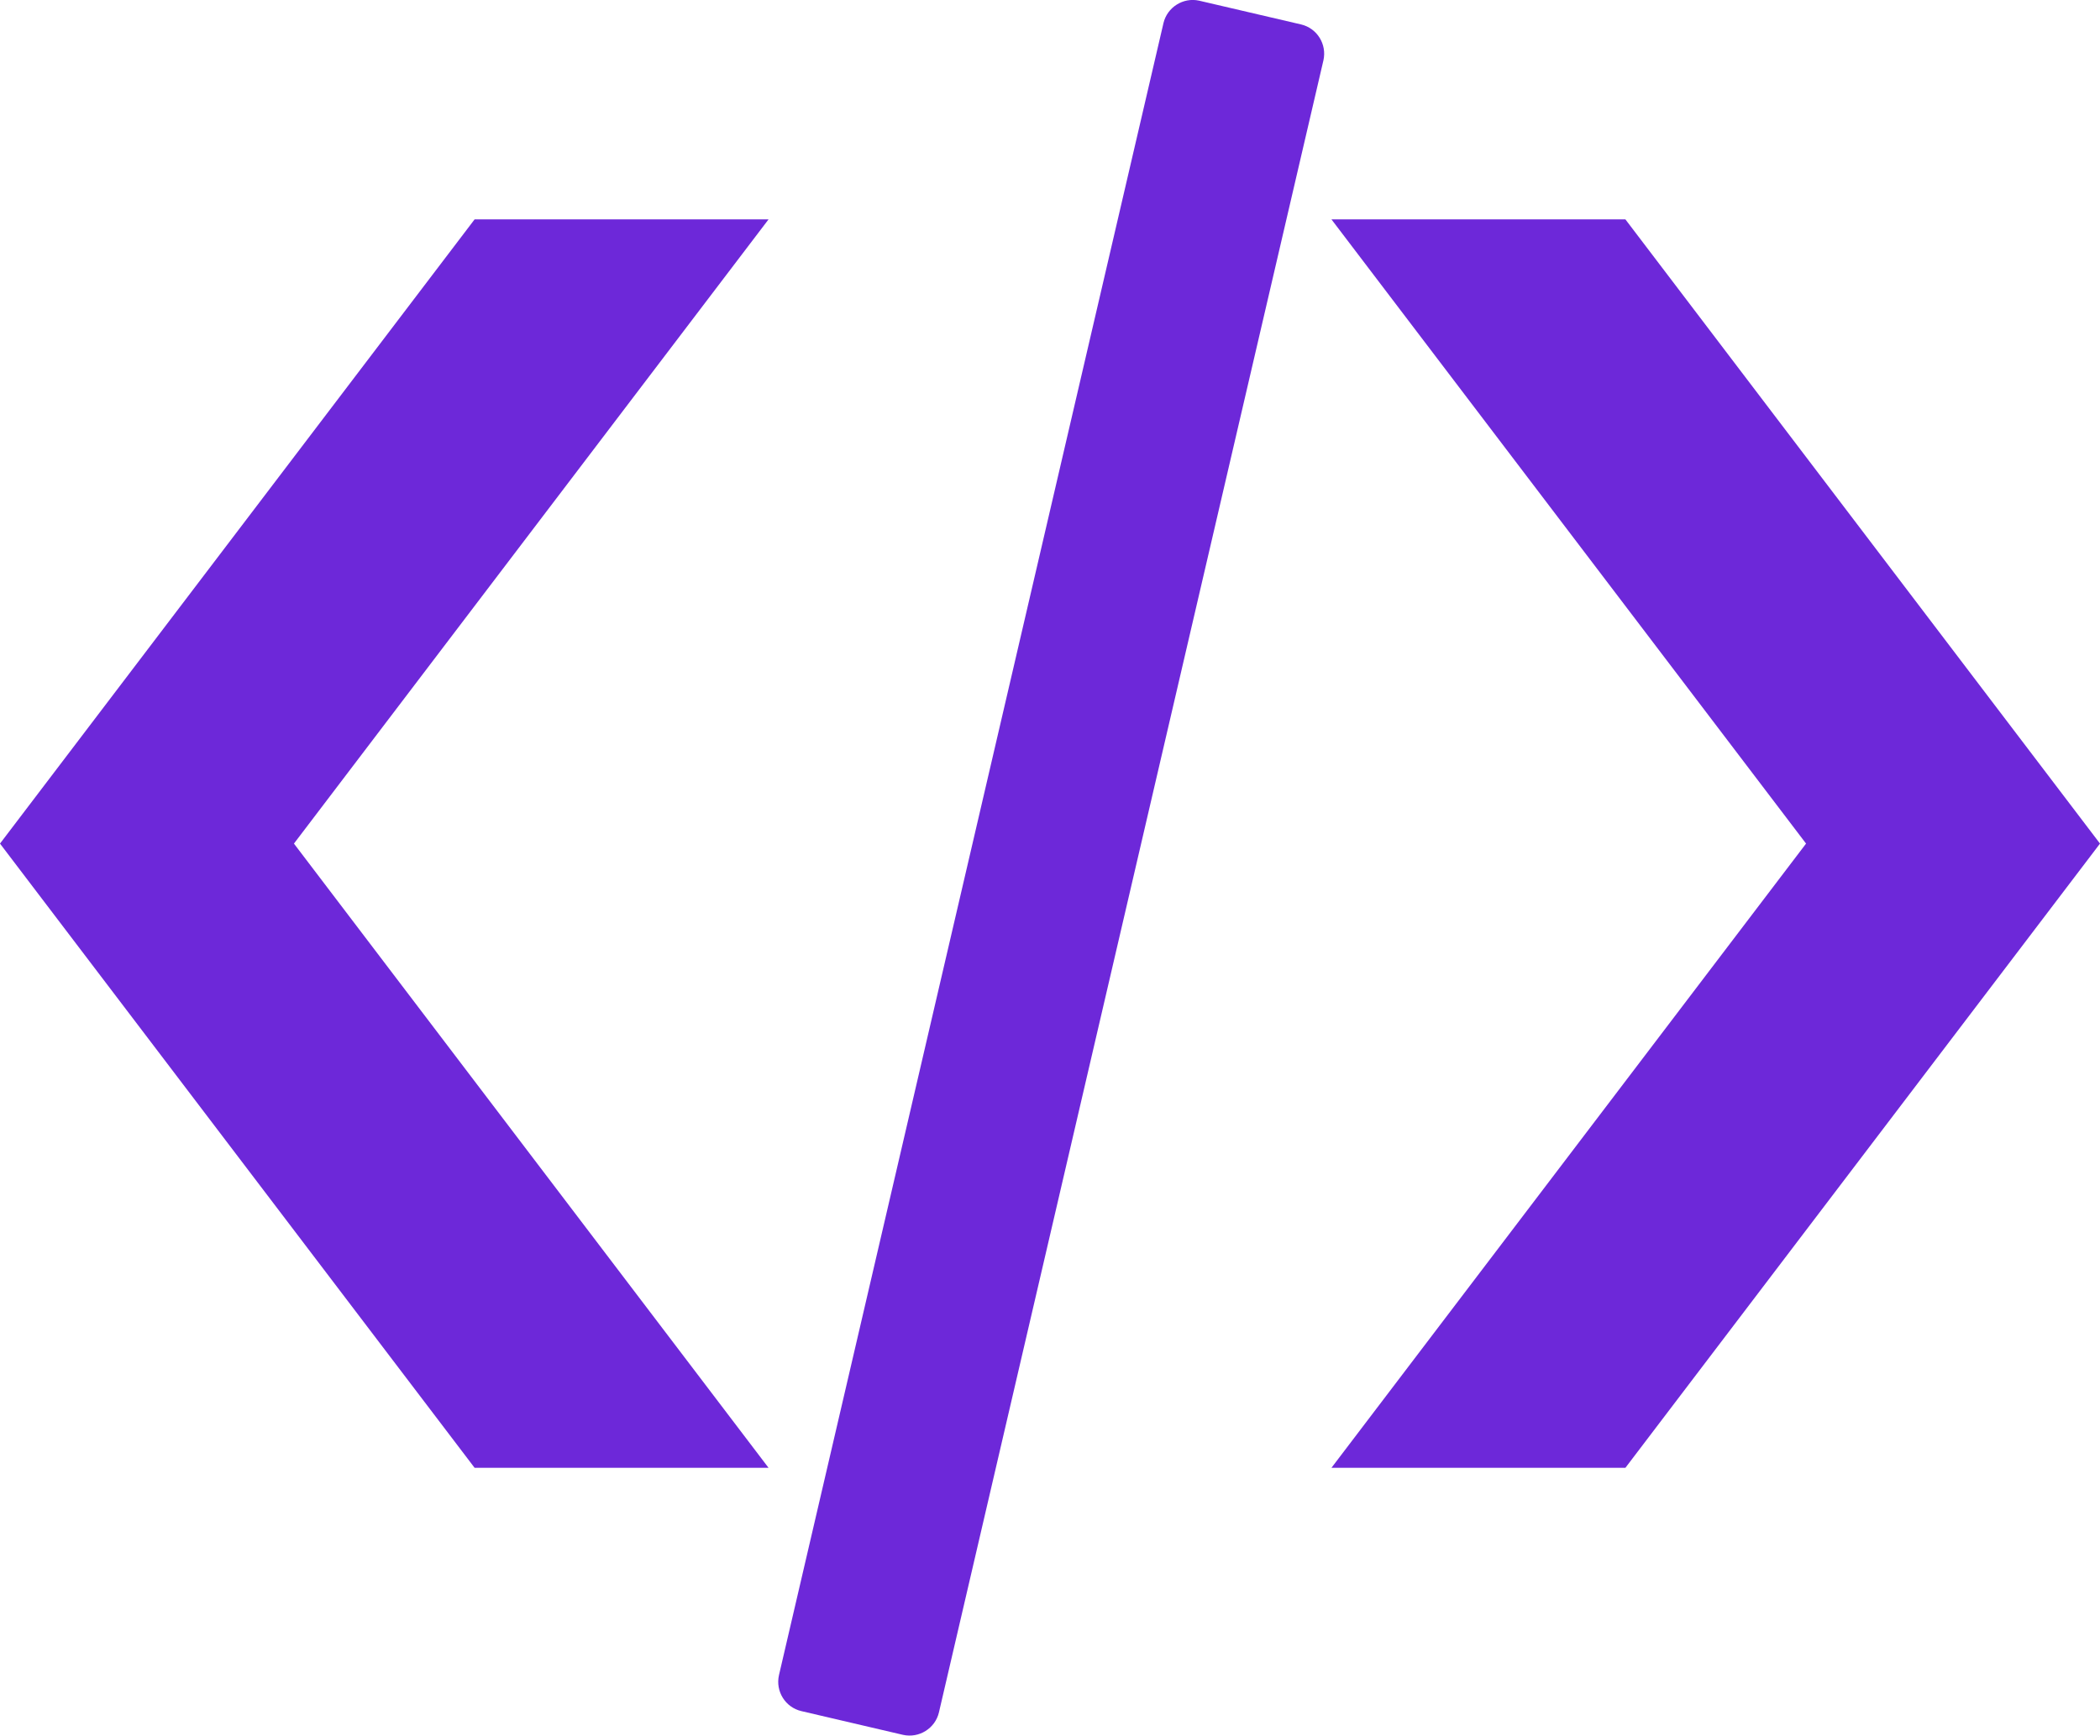
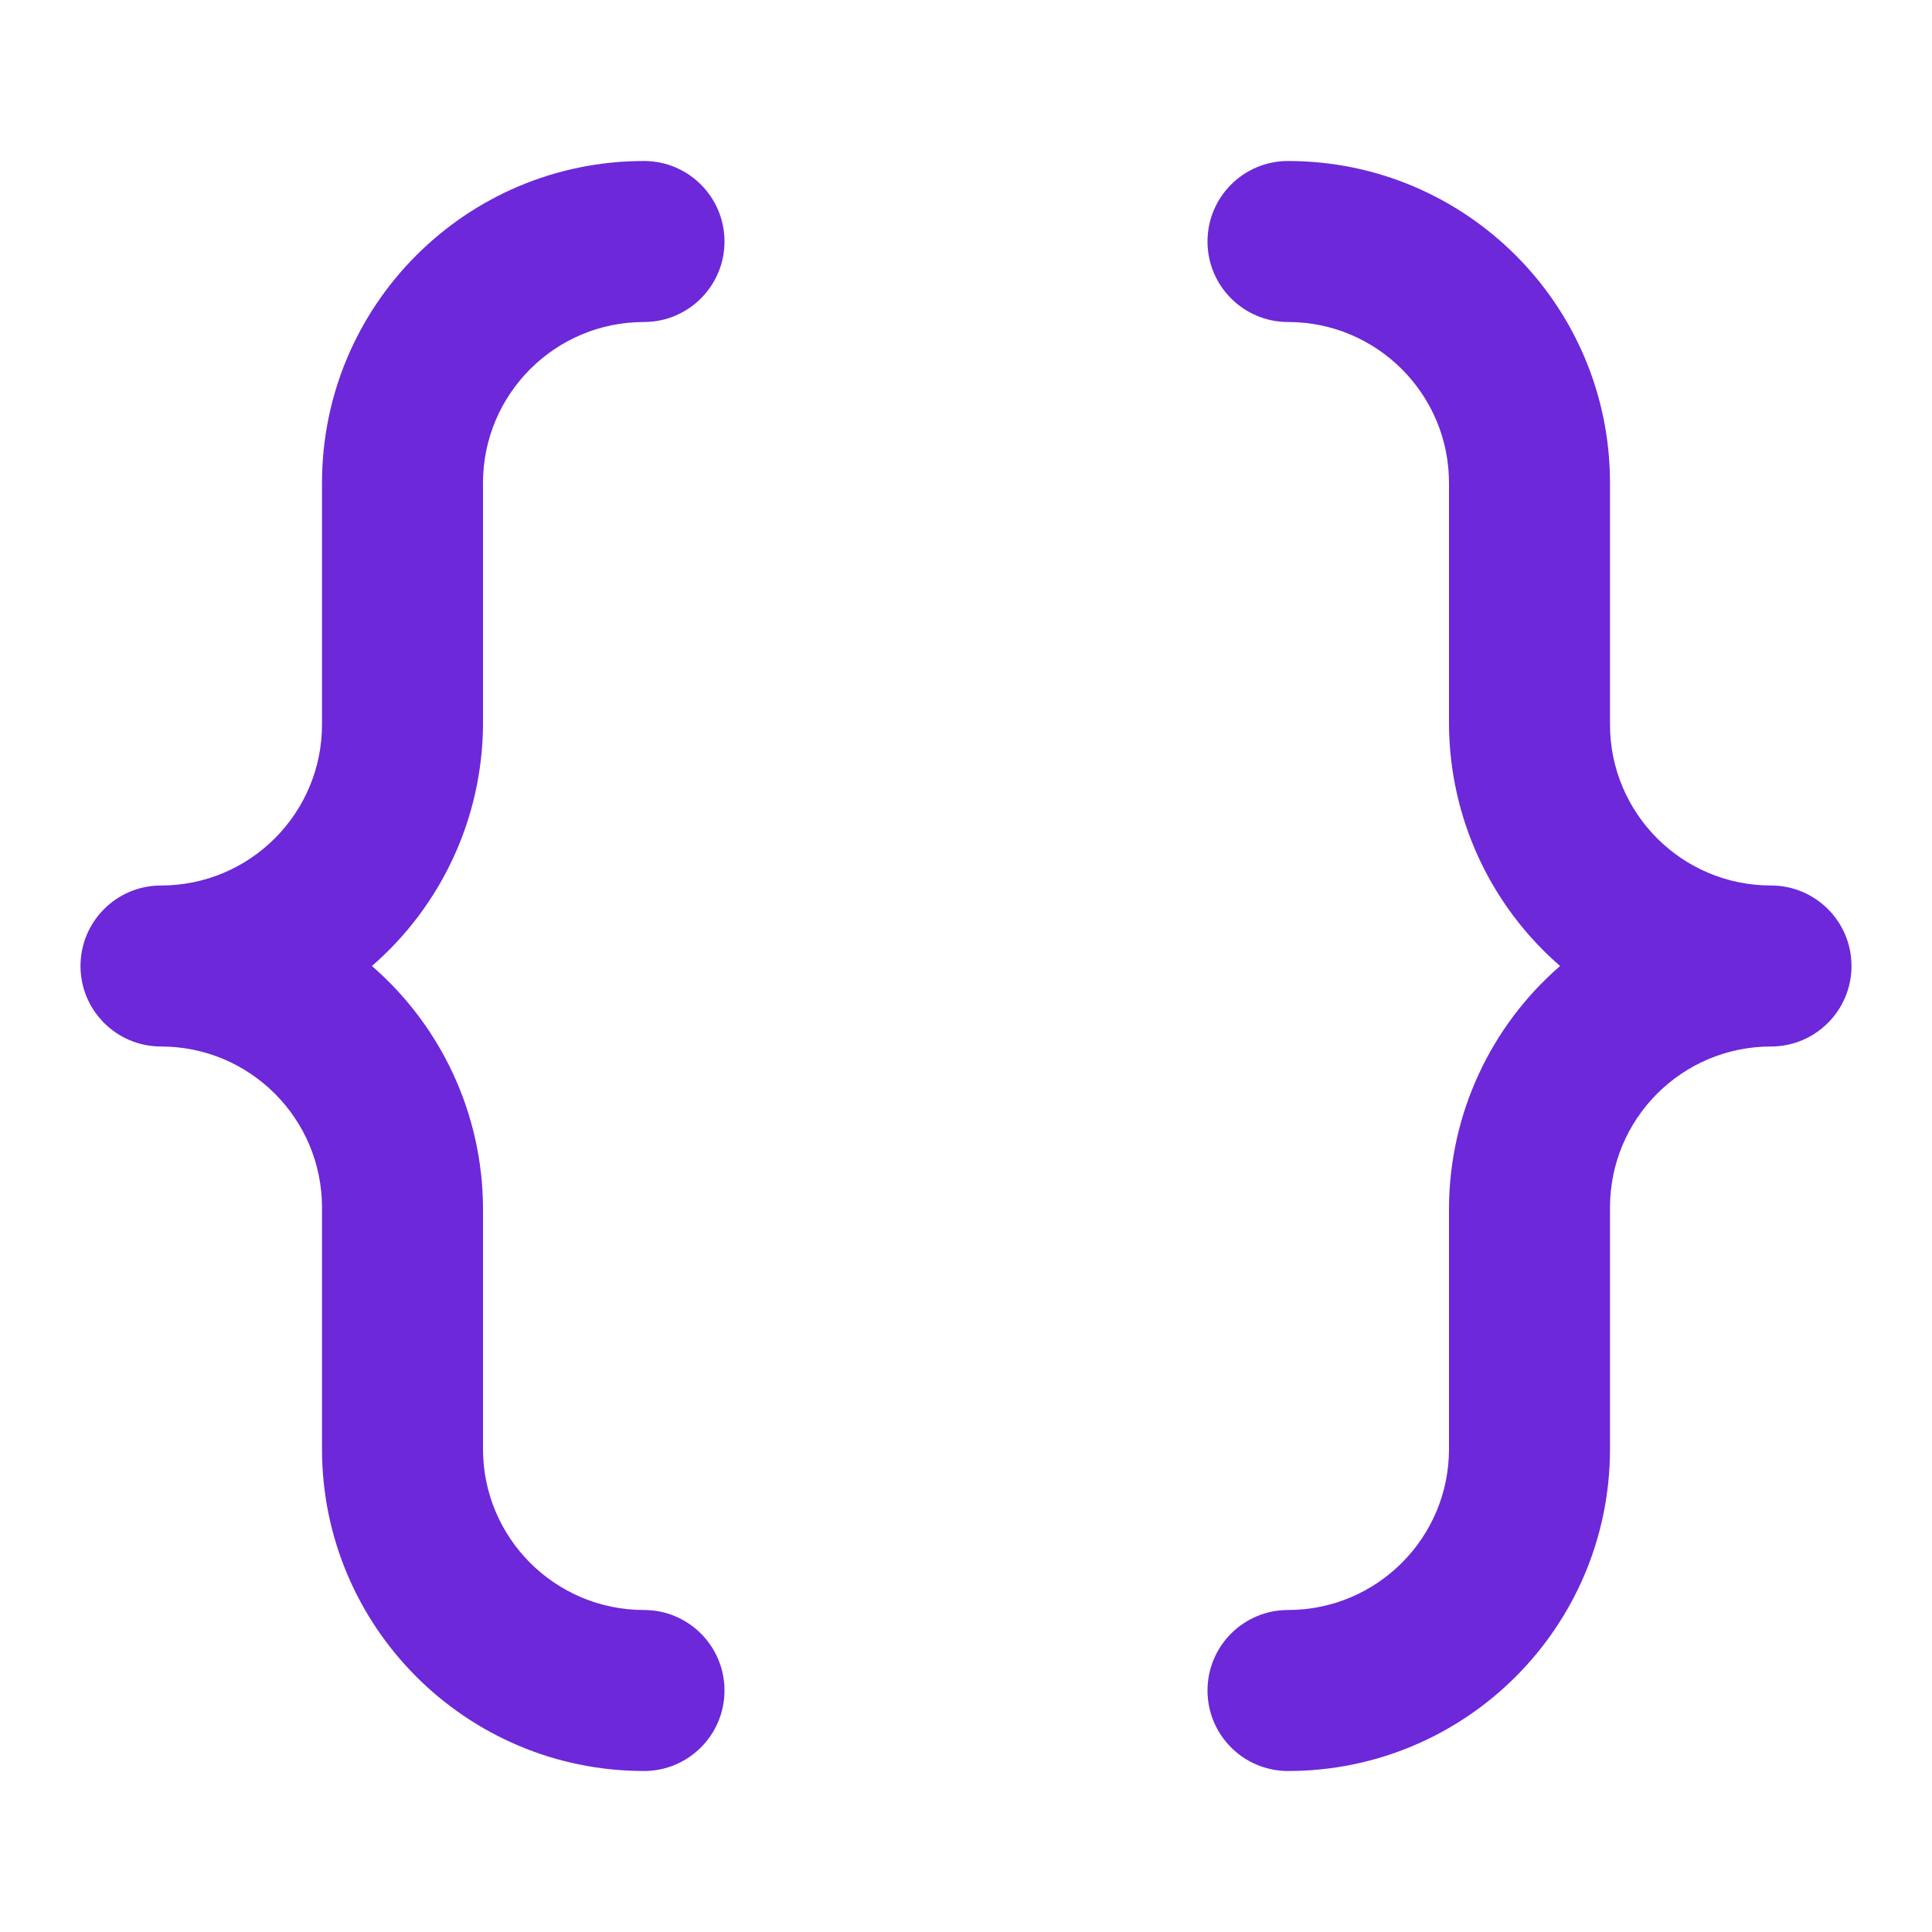
- <svg xmlns="http://www.w3.org/2000/svg" version="1.1" id="Layer_1" x="0px" y="0px" viewBox="0 0 122.88 101.57" style="enable-background:new 0 0 122.88 101.57" xml:space="preserve">
-   <g>
-     <style type="text/css">
-   .code-base{fill: #6d28d9;}
- </style>
-     <path class="code-base" d="M44.97,12.84h-17.2L0,49.37L27.77,85.9h17.2L17.2,49.37L44.97,12.84L44.97,12.84z M77.91,12.84h17.2l27.77,36.53 L95.11,85.9h-17.2l27.77-36.53L77.91,12.84L77.91,12.84z M70.17,0.04l5.96,1.39c0.94,0.22,1.52,1.16,1.31,2.1l-22.5,96.69 c-0.22,0.93-1.16,1.52-2.1,1.31l-5.95-1.39c-0.94-0.22-1.52-1.16-1.31-2.1l22.5-96.69C68.3,0.42,69.24-0.17,70.17,0.04L70.17,0.04 L70.17,0.04z" />
-   </g>
+ <svg xmlns="http://www.w3.org/2000/svg" data-name="Layer 1" viewBox="0 0 24 24" fill="#6d28d9">
+   <path d="M6 6a2 2 0 0 1 2-2 1 1 0 0 0 0-2 4 4 0 0 0-4 4v3a2 2 0 0 1-2 2 1 1 0 0 0 0 2 2 2 0 0 1 2 2v3a4 4 0 0 0 4 4 1 1 0 0 0 0-2 2 2 0 0 1-2-2v-3a4 4 0 0 0-1.38-3A4 4 0 0 0 6 9Zm16 5a2 2 0 0 1-2-2V6a4 4 0 0 0-4-4 1 1 0 0 0 0 2 2 2 0 0 1 2 2v3a4 4 0 0 0 1.38 3A4 4 0 0 0 18 15v3a2 2 0 0 1-2 2 1 1 0 0 0 0 2 4 4 0 0 0 4-4v-3a2 2 0 0 1 2-2 1 1 0 0 0 0-2Z" />
</svg>
